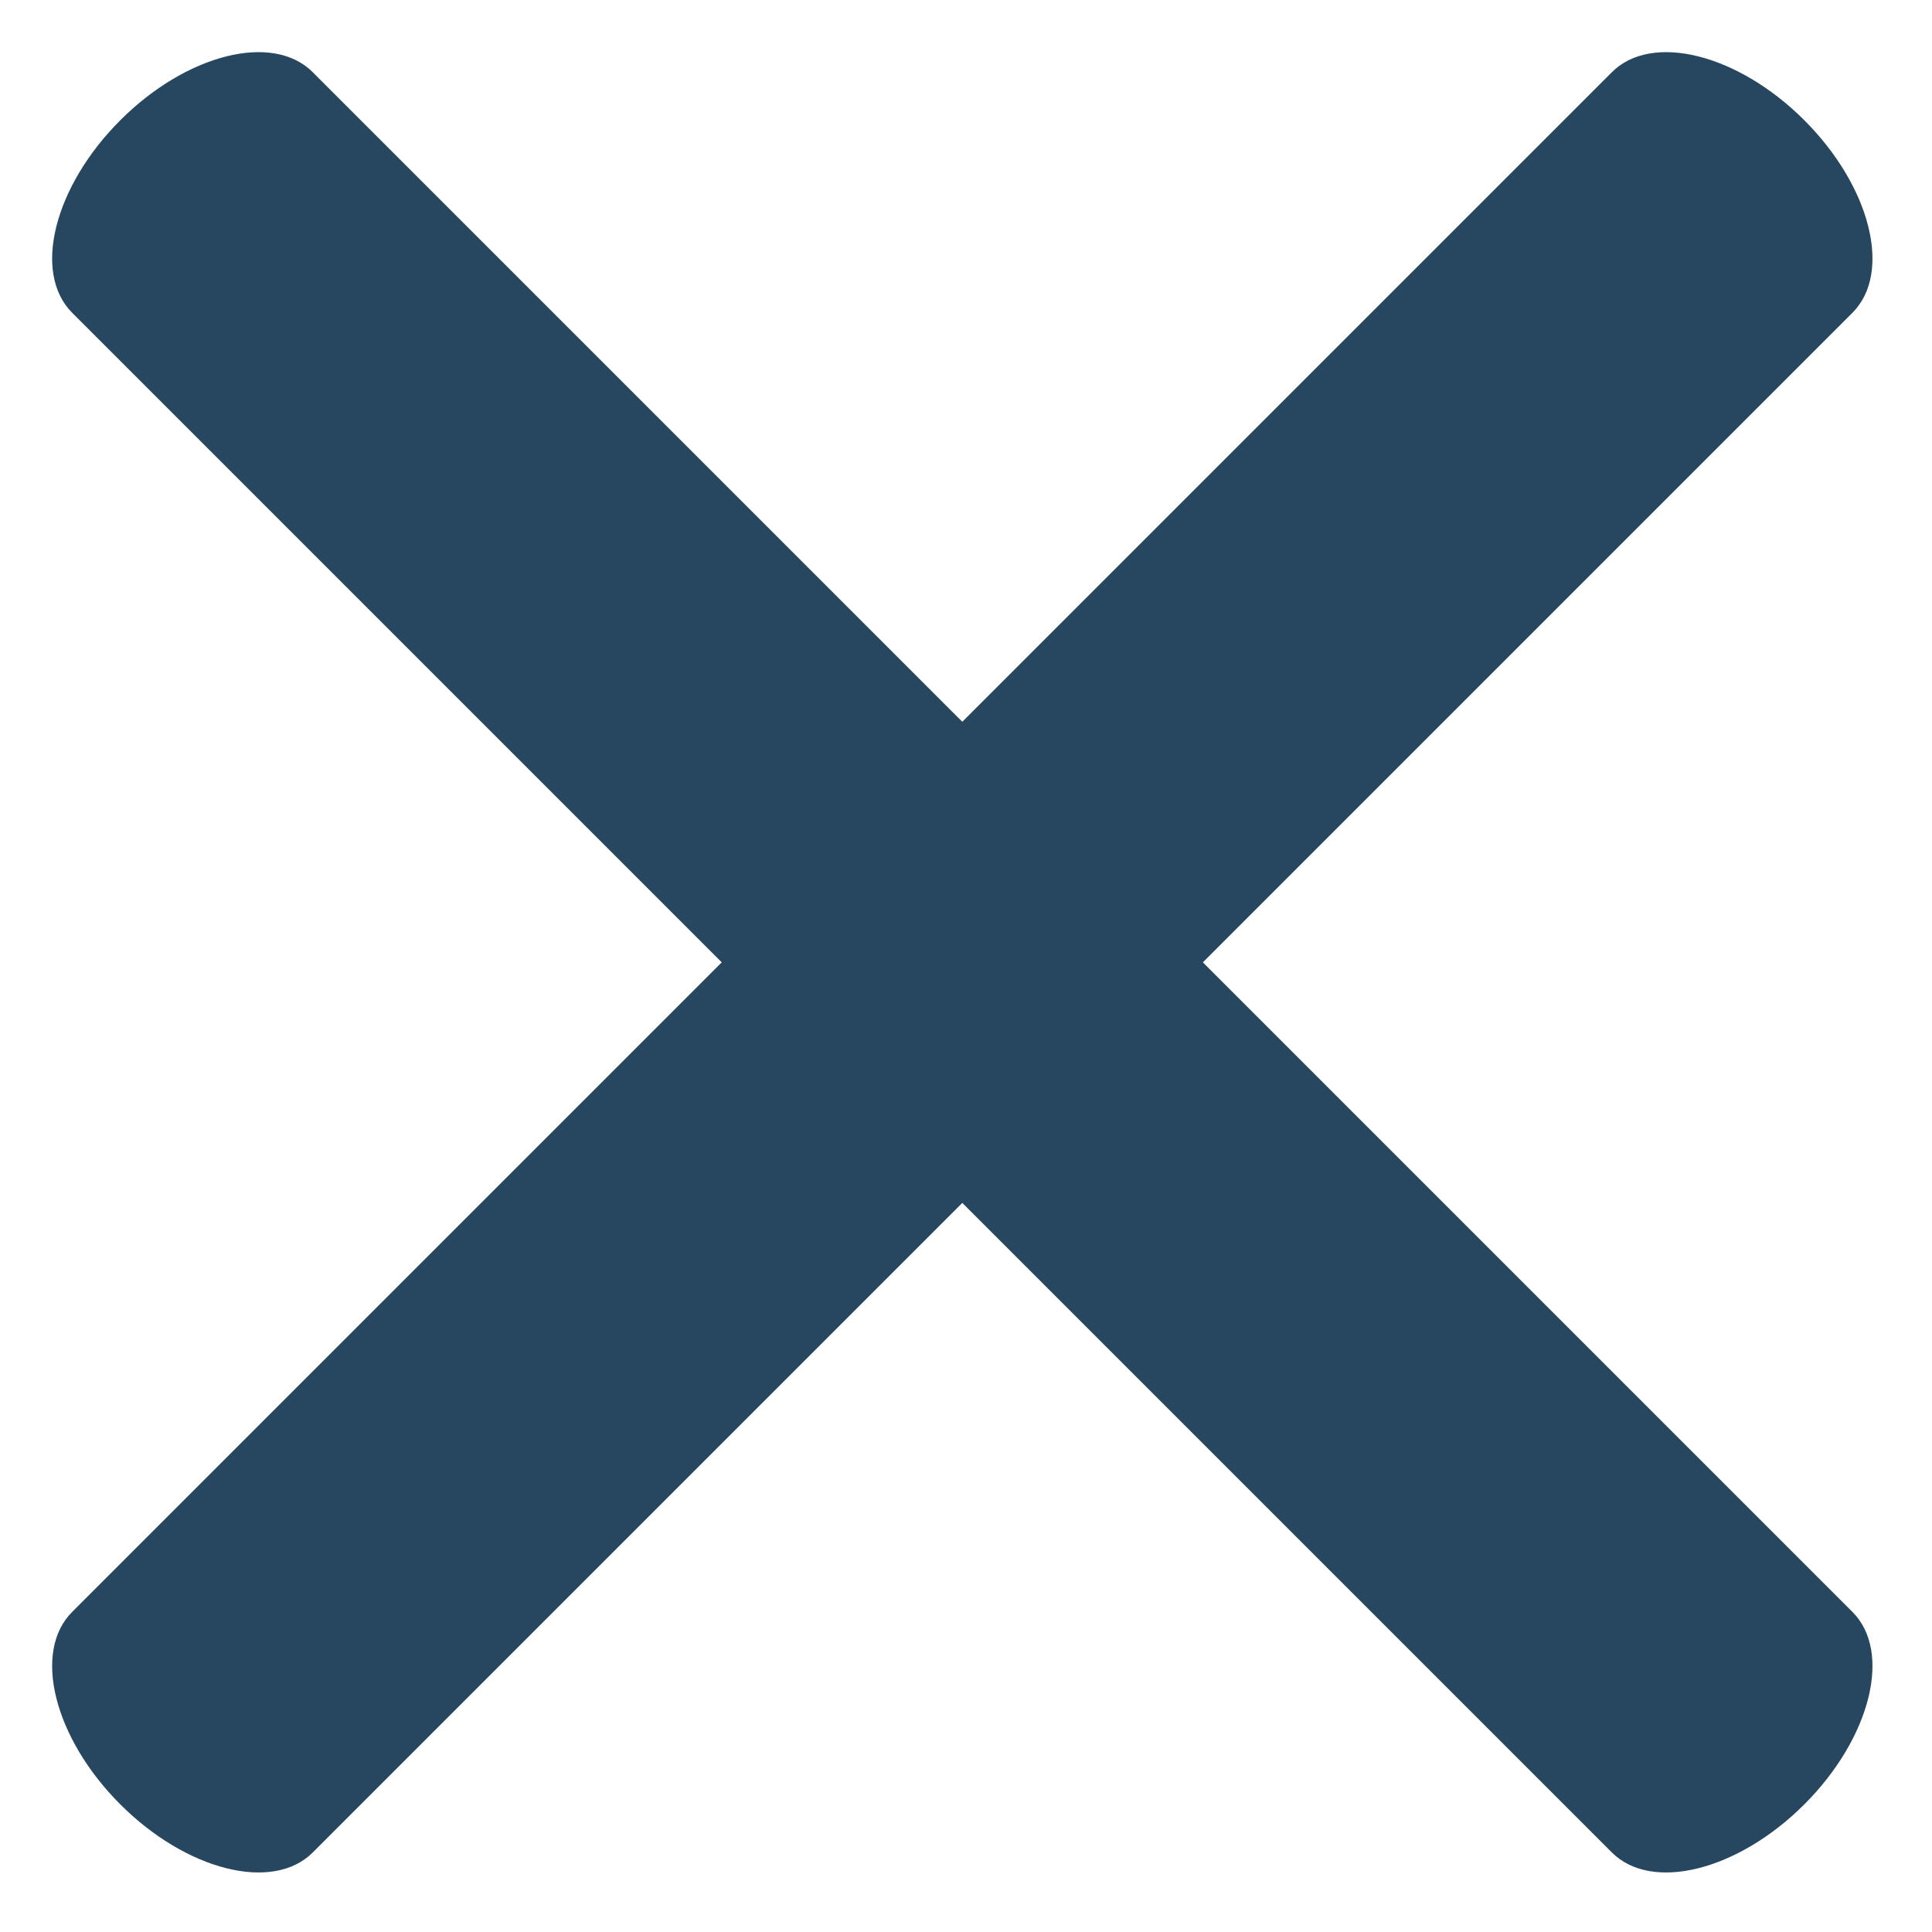
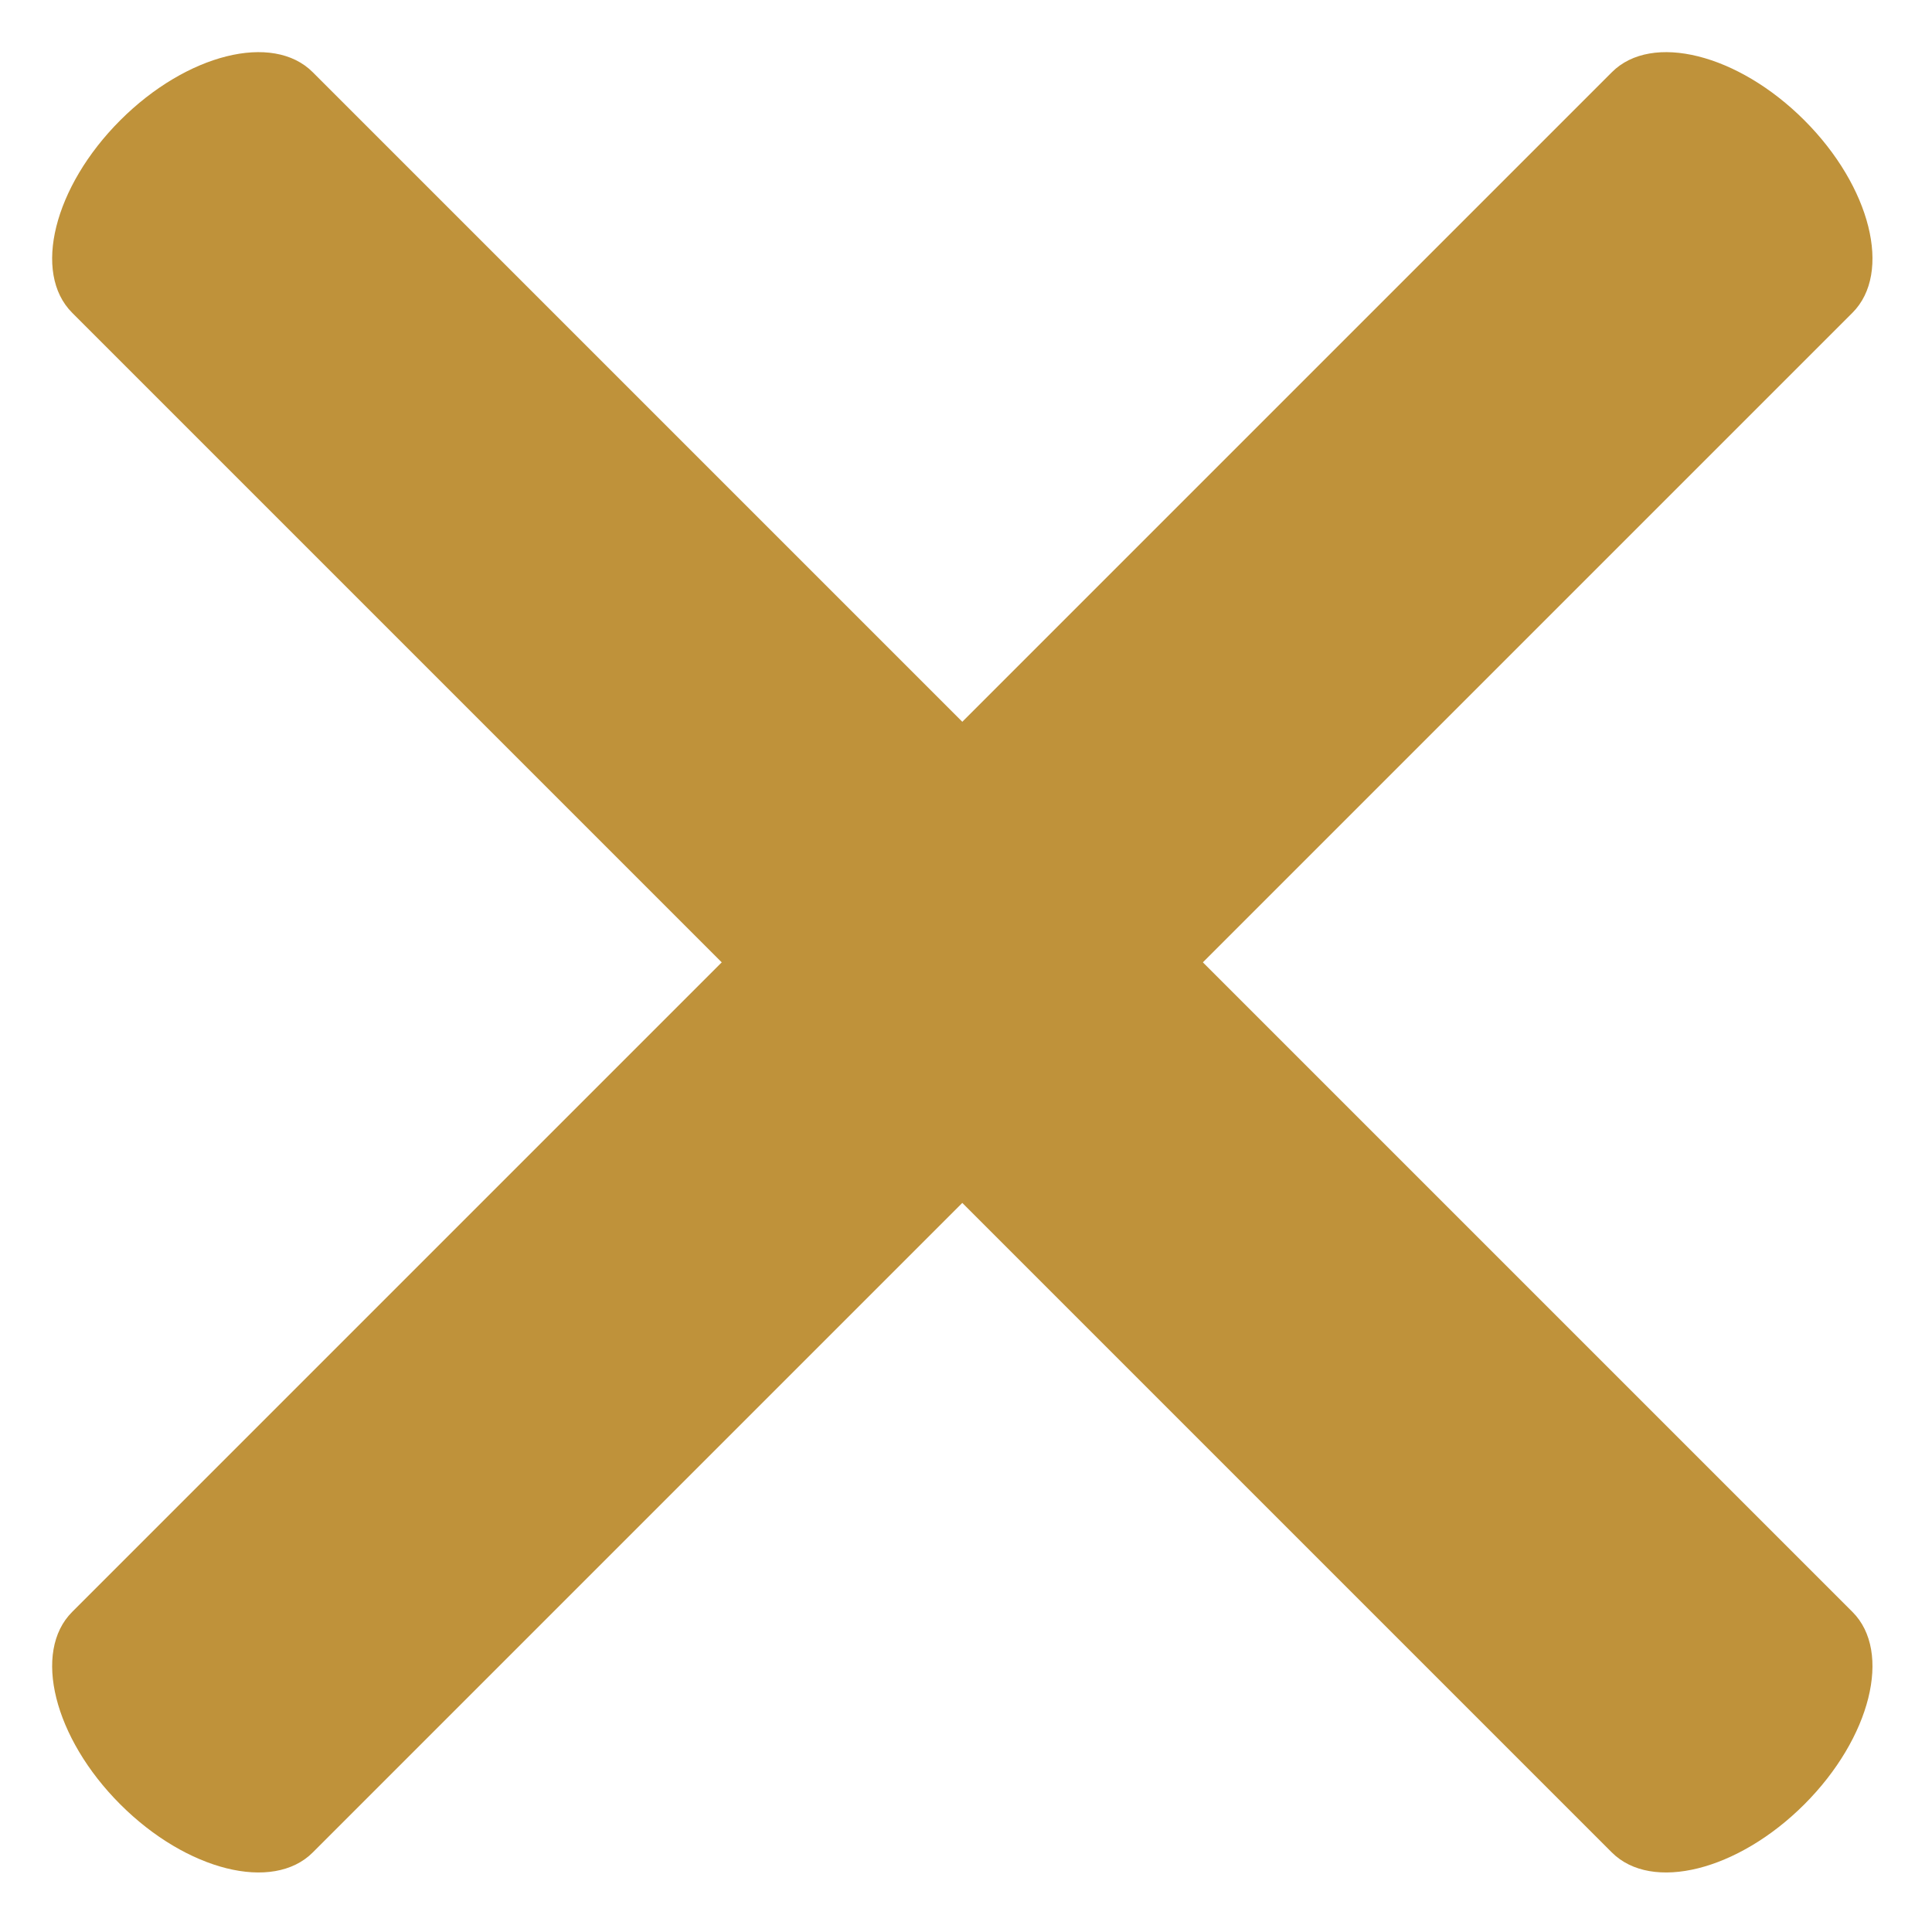
<svg xmlns="http://www.w3.org/2000/svg" width="28" height="28" viewBox="0 0 28 28" fill="none">
-   <path d="M1.743 1.743C2.706 0.78 3.955 0.468 4.532 1.046L26.847 23.361C27.425 23.938 27.113 25.187 26.15 26.15C25.187 27.113 23.938 27.425 23.36 26.847L1.046 4.533C0.468 3.955 0.78 2.706 1.743 1.743Z" fill="#274760" />
-   <path d="M1.743 26.15C0.78 25.187 0.468 23.938 1.046 23.361L23.361 1.046C23.938 0.468 25.187 0.78 26.15 1.743C27.113 2.706 27.425 3.955 26.847 4.533L4.533 26.847C3.955 27.425 2.706 27.113 1.743 26.15Z" fill="#274760" />
+   <path d="M1.743 1.743C2.706 0.78 3.955 0.468 4.532 1.046L26.847 23.361C27.425 23.938 27.113 25.187 26.15 26.15C25.187 27.113 23.938 27.425 23.36 26.847L1.046 4.533C0.468 3.955 0.78 2.706 1.743 1.743Z" fill="#bf923a" />
+   <path d="M1.743 26.15C0.78 25.187 0.468 23.938 1.046 23.361L23.361 1.046C23.938 0.468 25.187 0.78 26.15 1.743C27.113 2.706 27.425 3.955 26.847 4.533L4.533 26.847C3.955 27.425 2.706 27.113 1.743 26.15Z" fill="#bf923a" />
</svg>
